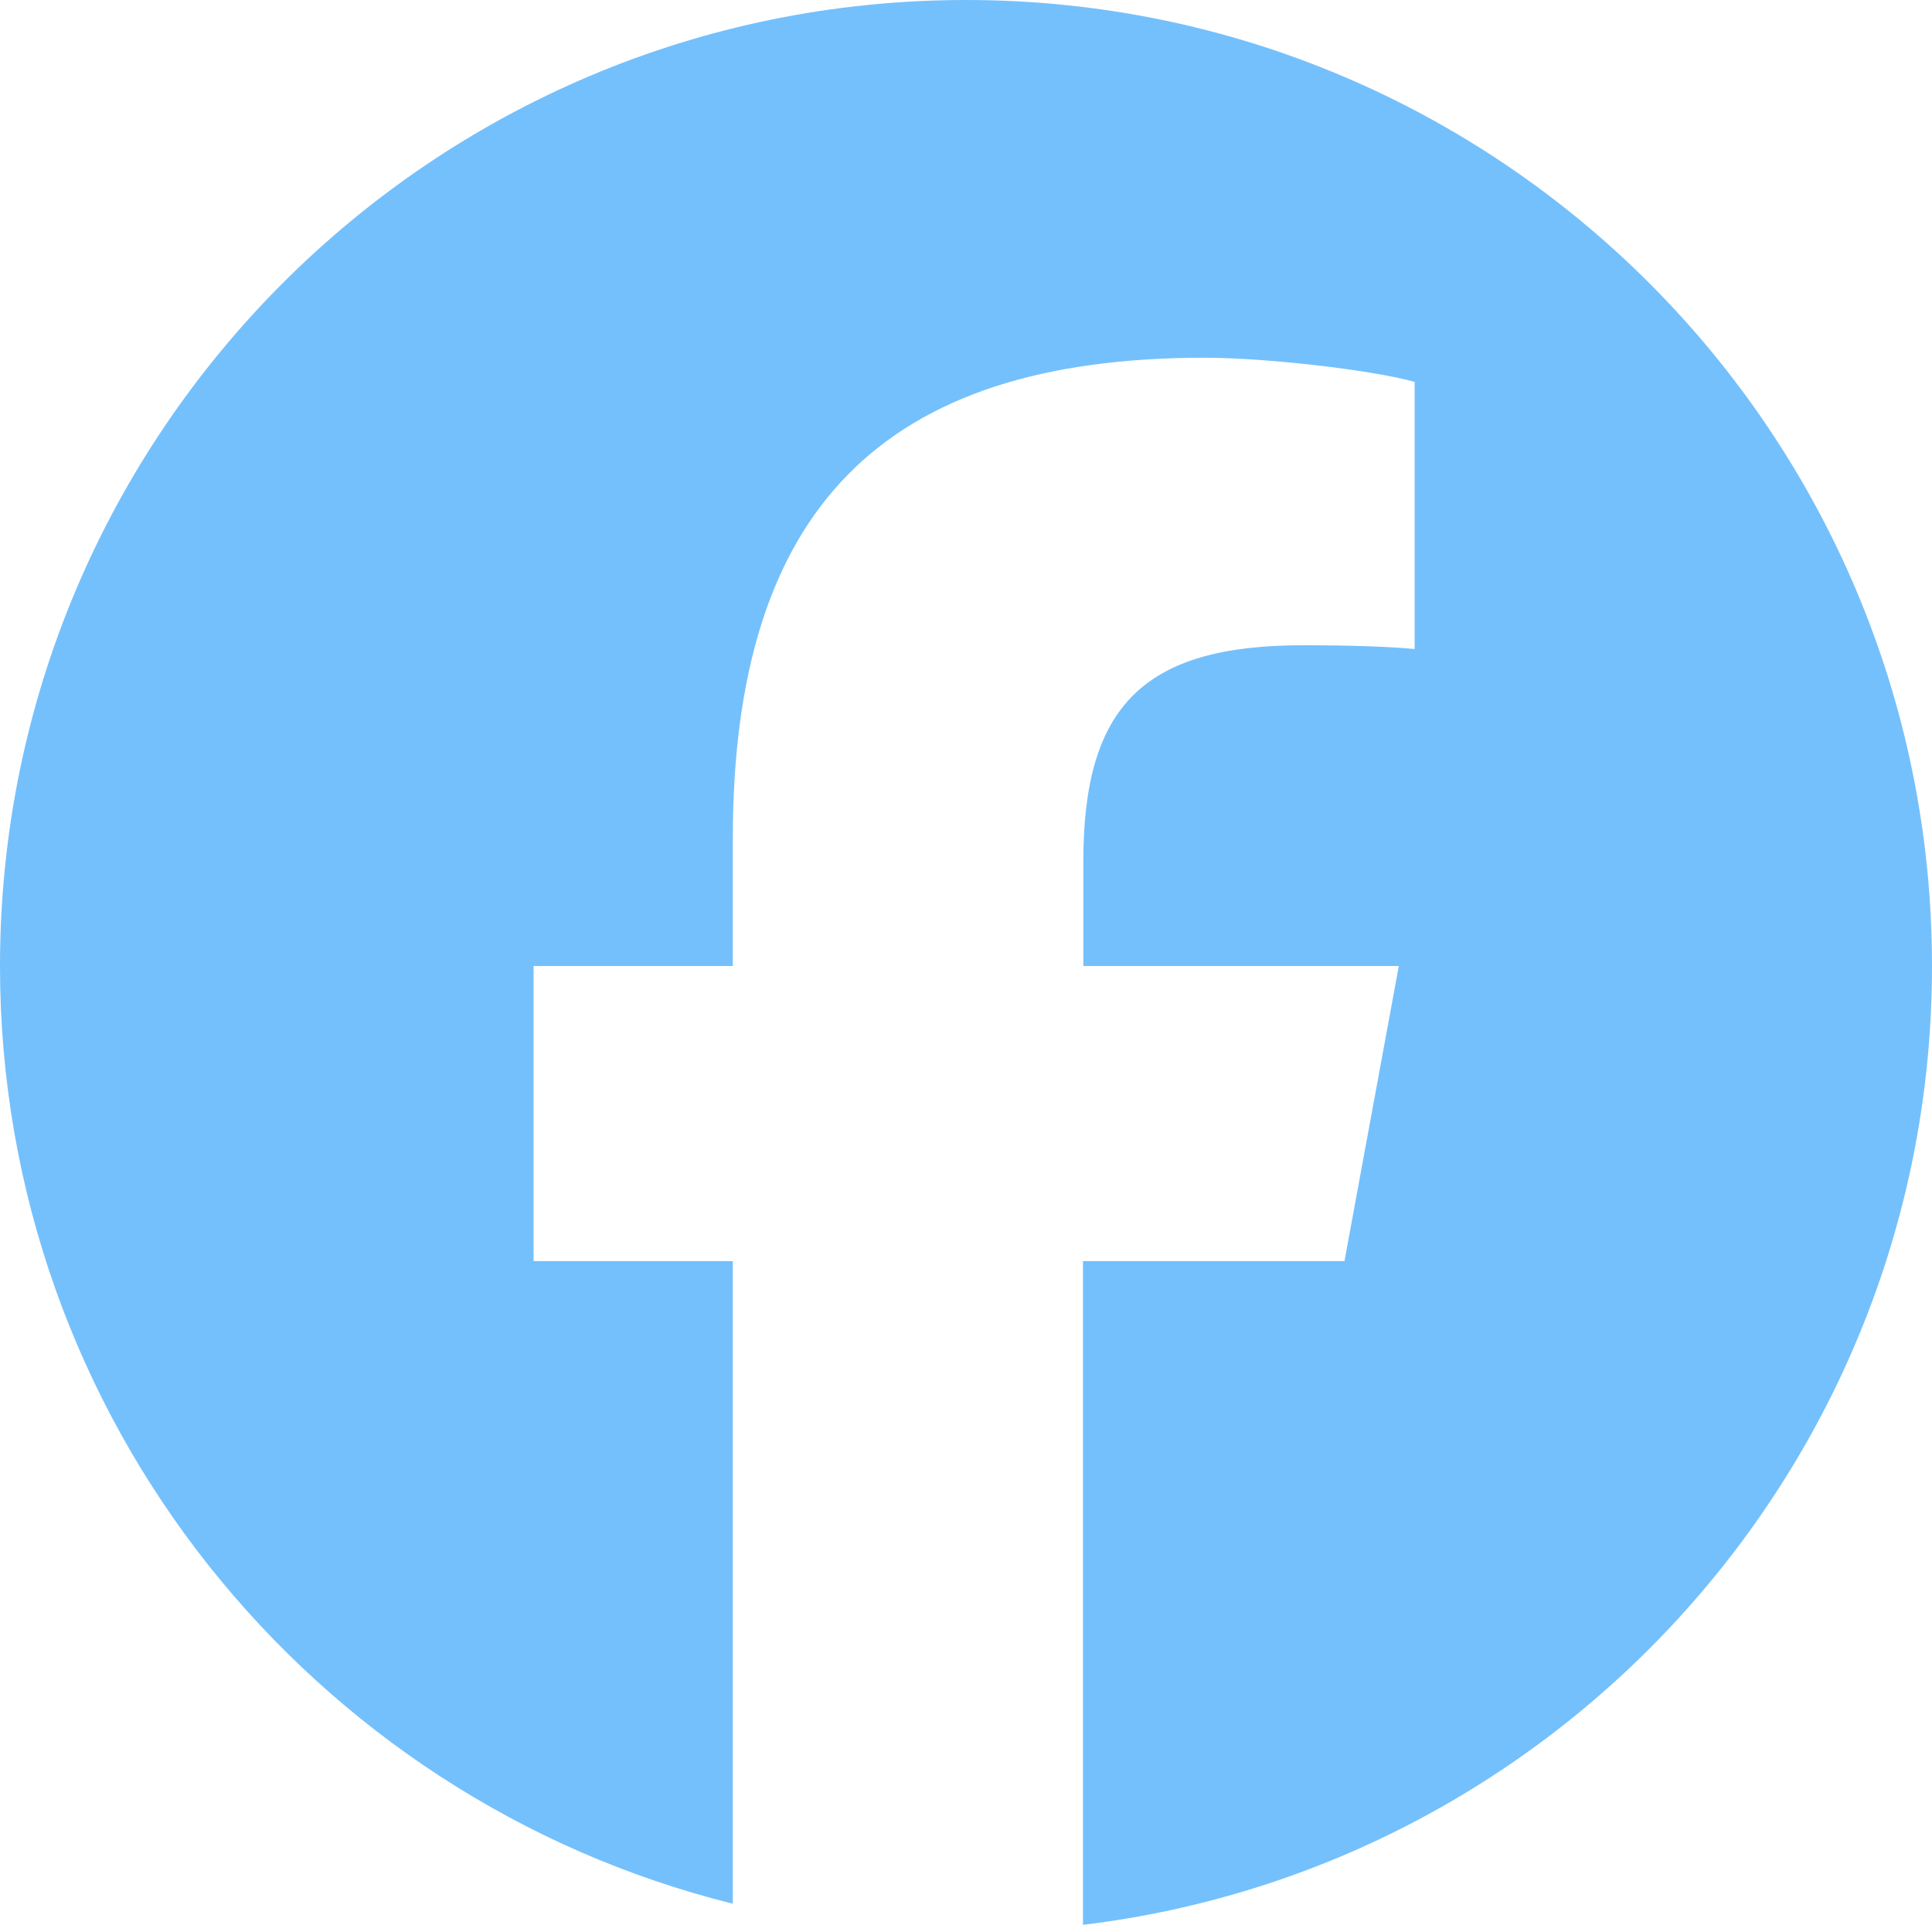
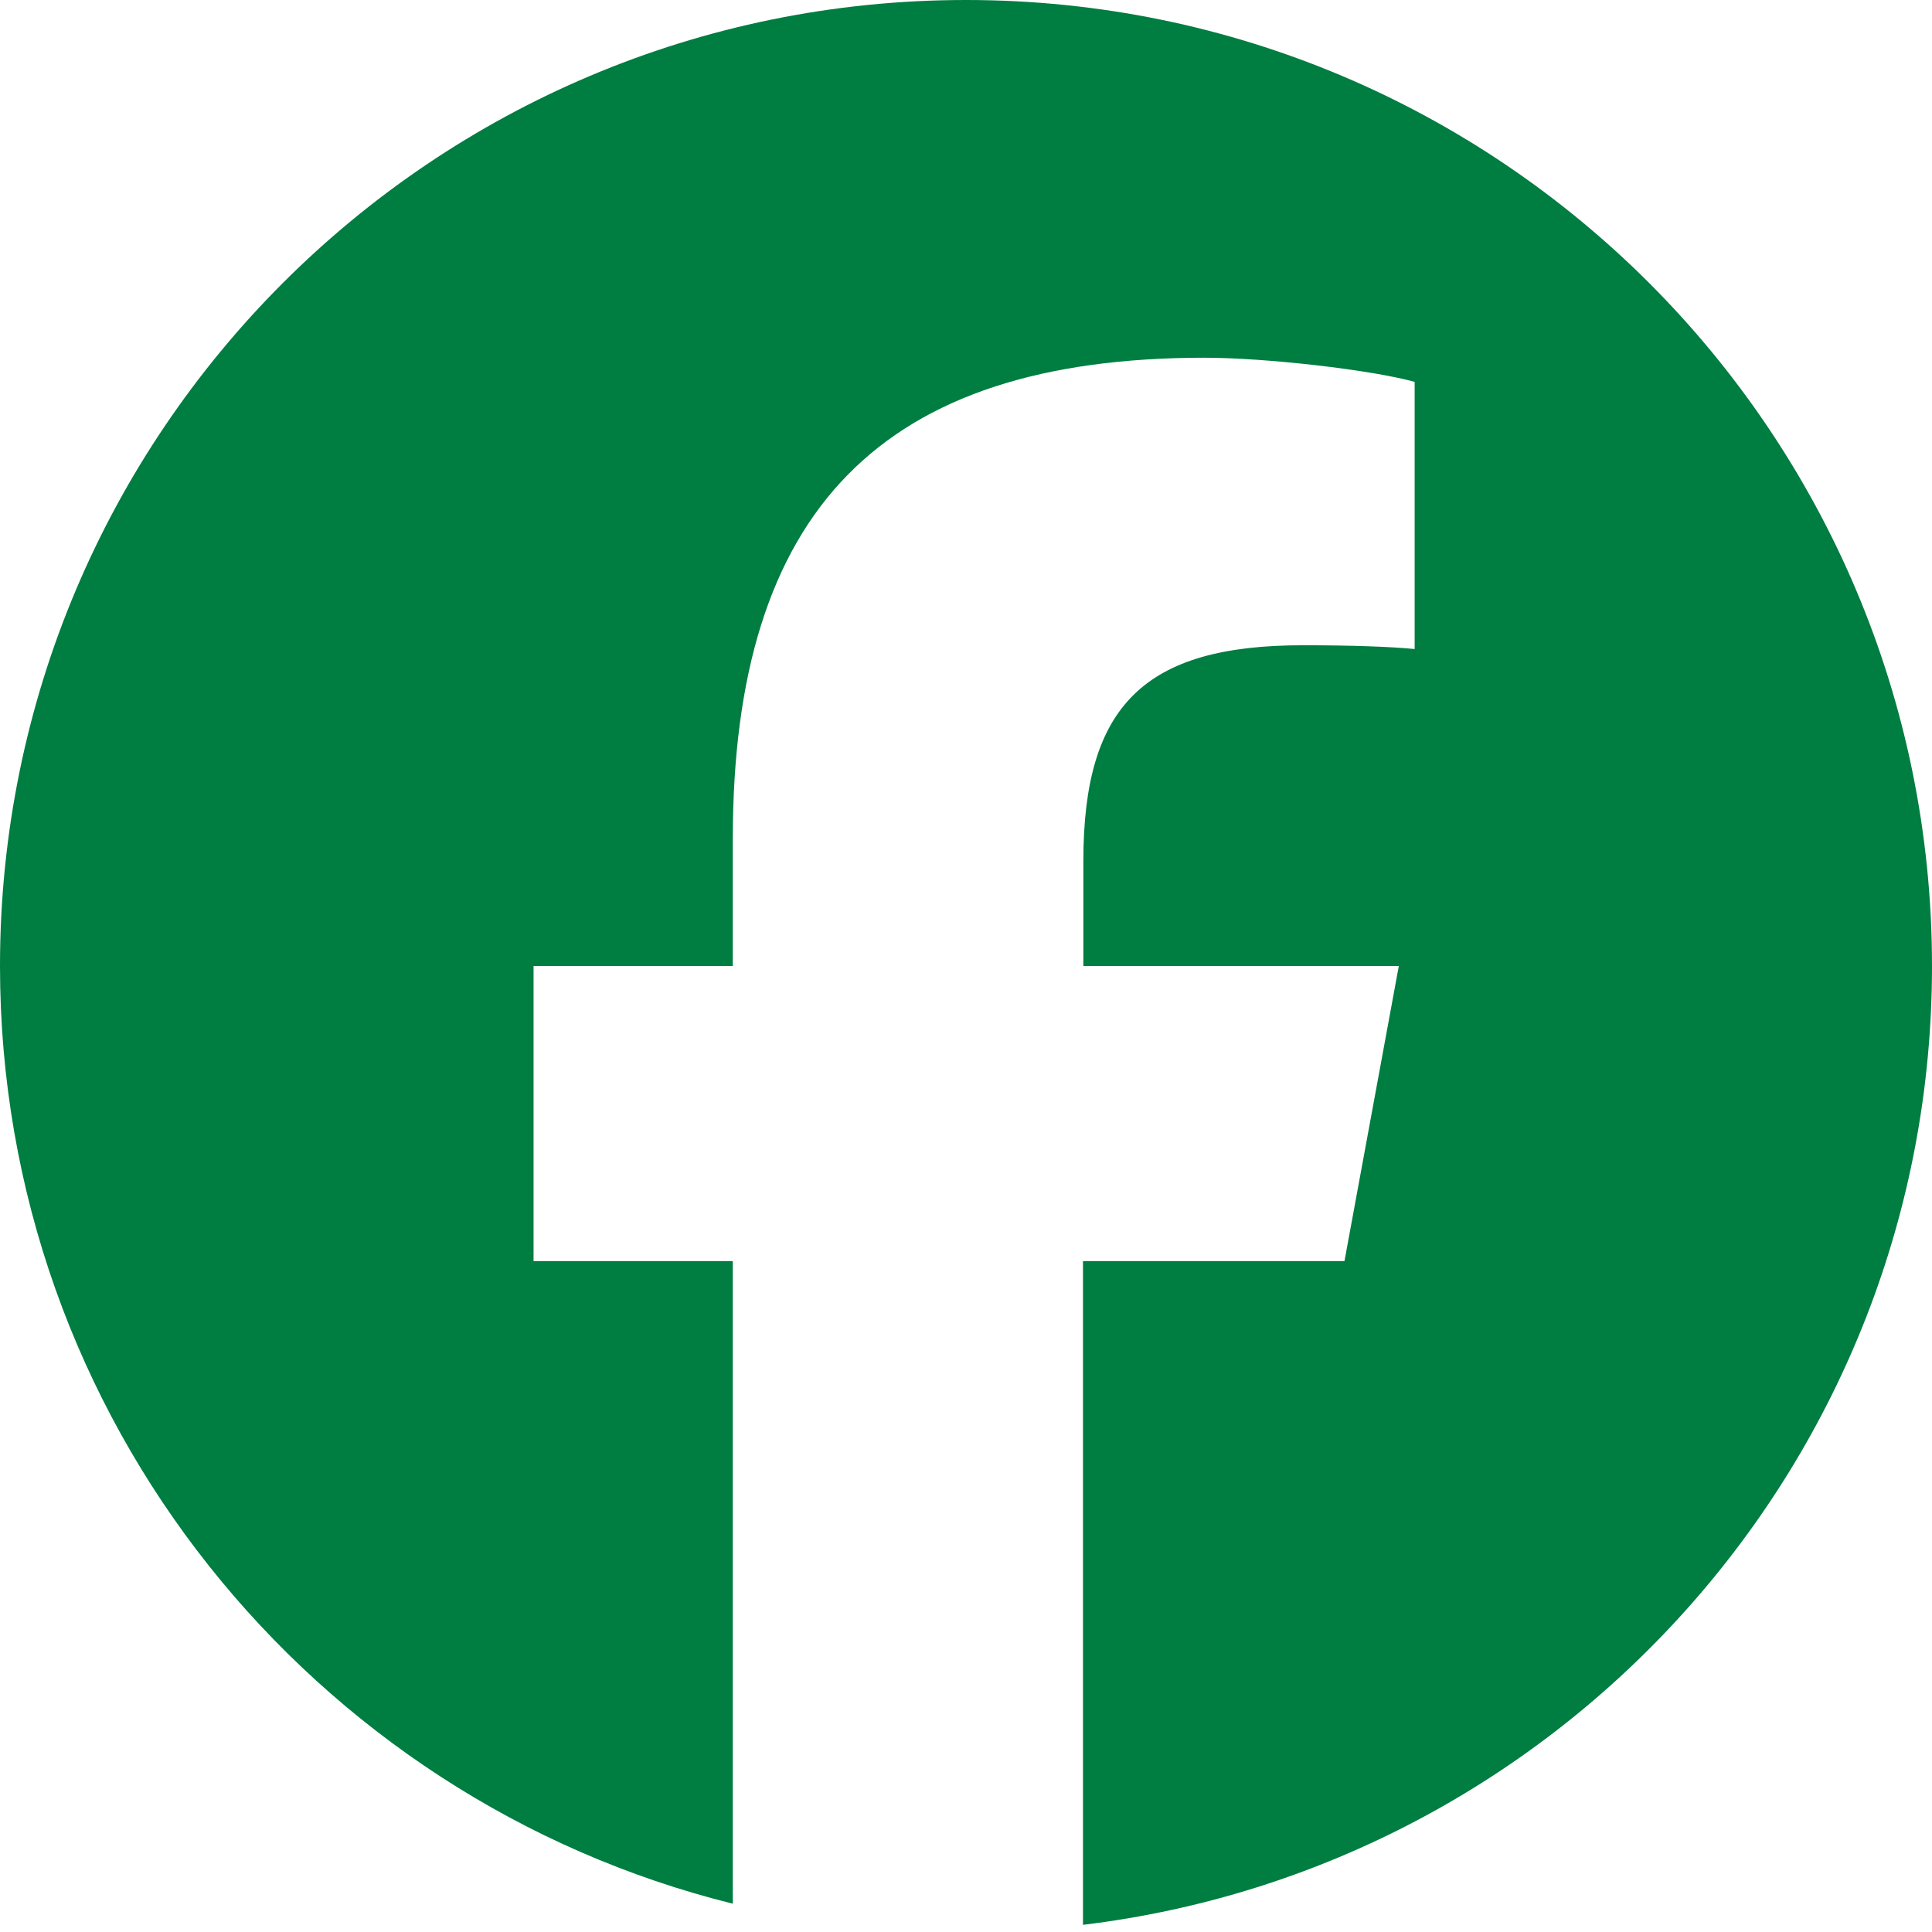
<svg xmlns="http://www.w3.org/2000/svg" viewBox="0 0 512 512">
-   <path fill="#74C0FC" d="M512 256C512 114.6 397.4 0 256 0S0 114.6 0 256C0 376 82.7 476.8 194.2 504.5V334.2H141.4V256h52.8V222.3c0-87.1 39.4-127.5 125-127.5c16.2 0 44.2 3.2 55.7 6.4V172c-6-.6-16.5-1-29.6-1c-42 0-58.2 15.9-58.2 57.2V256h83.6l-14.4 78.2H287V510.1C413.8 494.8 512 386.9 512 256h0z" />
+   <path fill="#007D41" d="M512 256C512 114.6 397.4 0 256 0S0 114.6 0 256C0 376 82.7 476.8 194.2 504.5V334.2H141.4V256h52.8V222.3c0-87.1 39.4-127.5 125-127.5c16.2 0 44.2 3.2 55.7 6.4V172c-6-.6-16.5-1-29.6-1c-42 0-58.2 15.9-58.2 57.2V256h83.6l-14.4 78.2H287V510.1C413.8 494.8 512 386.9 512 256h0z" />
</svg>
